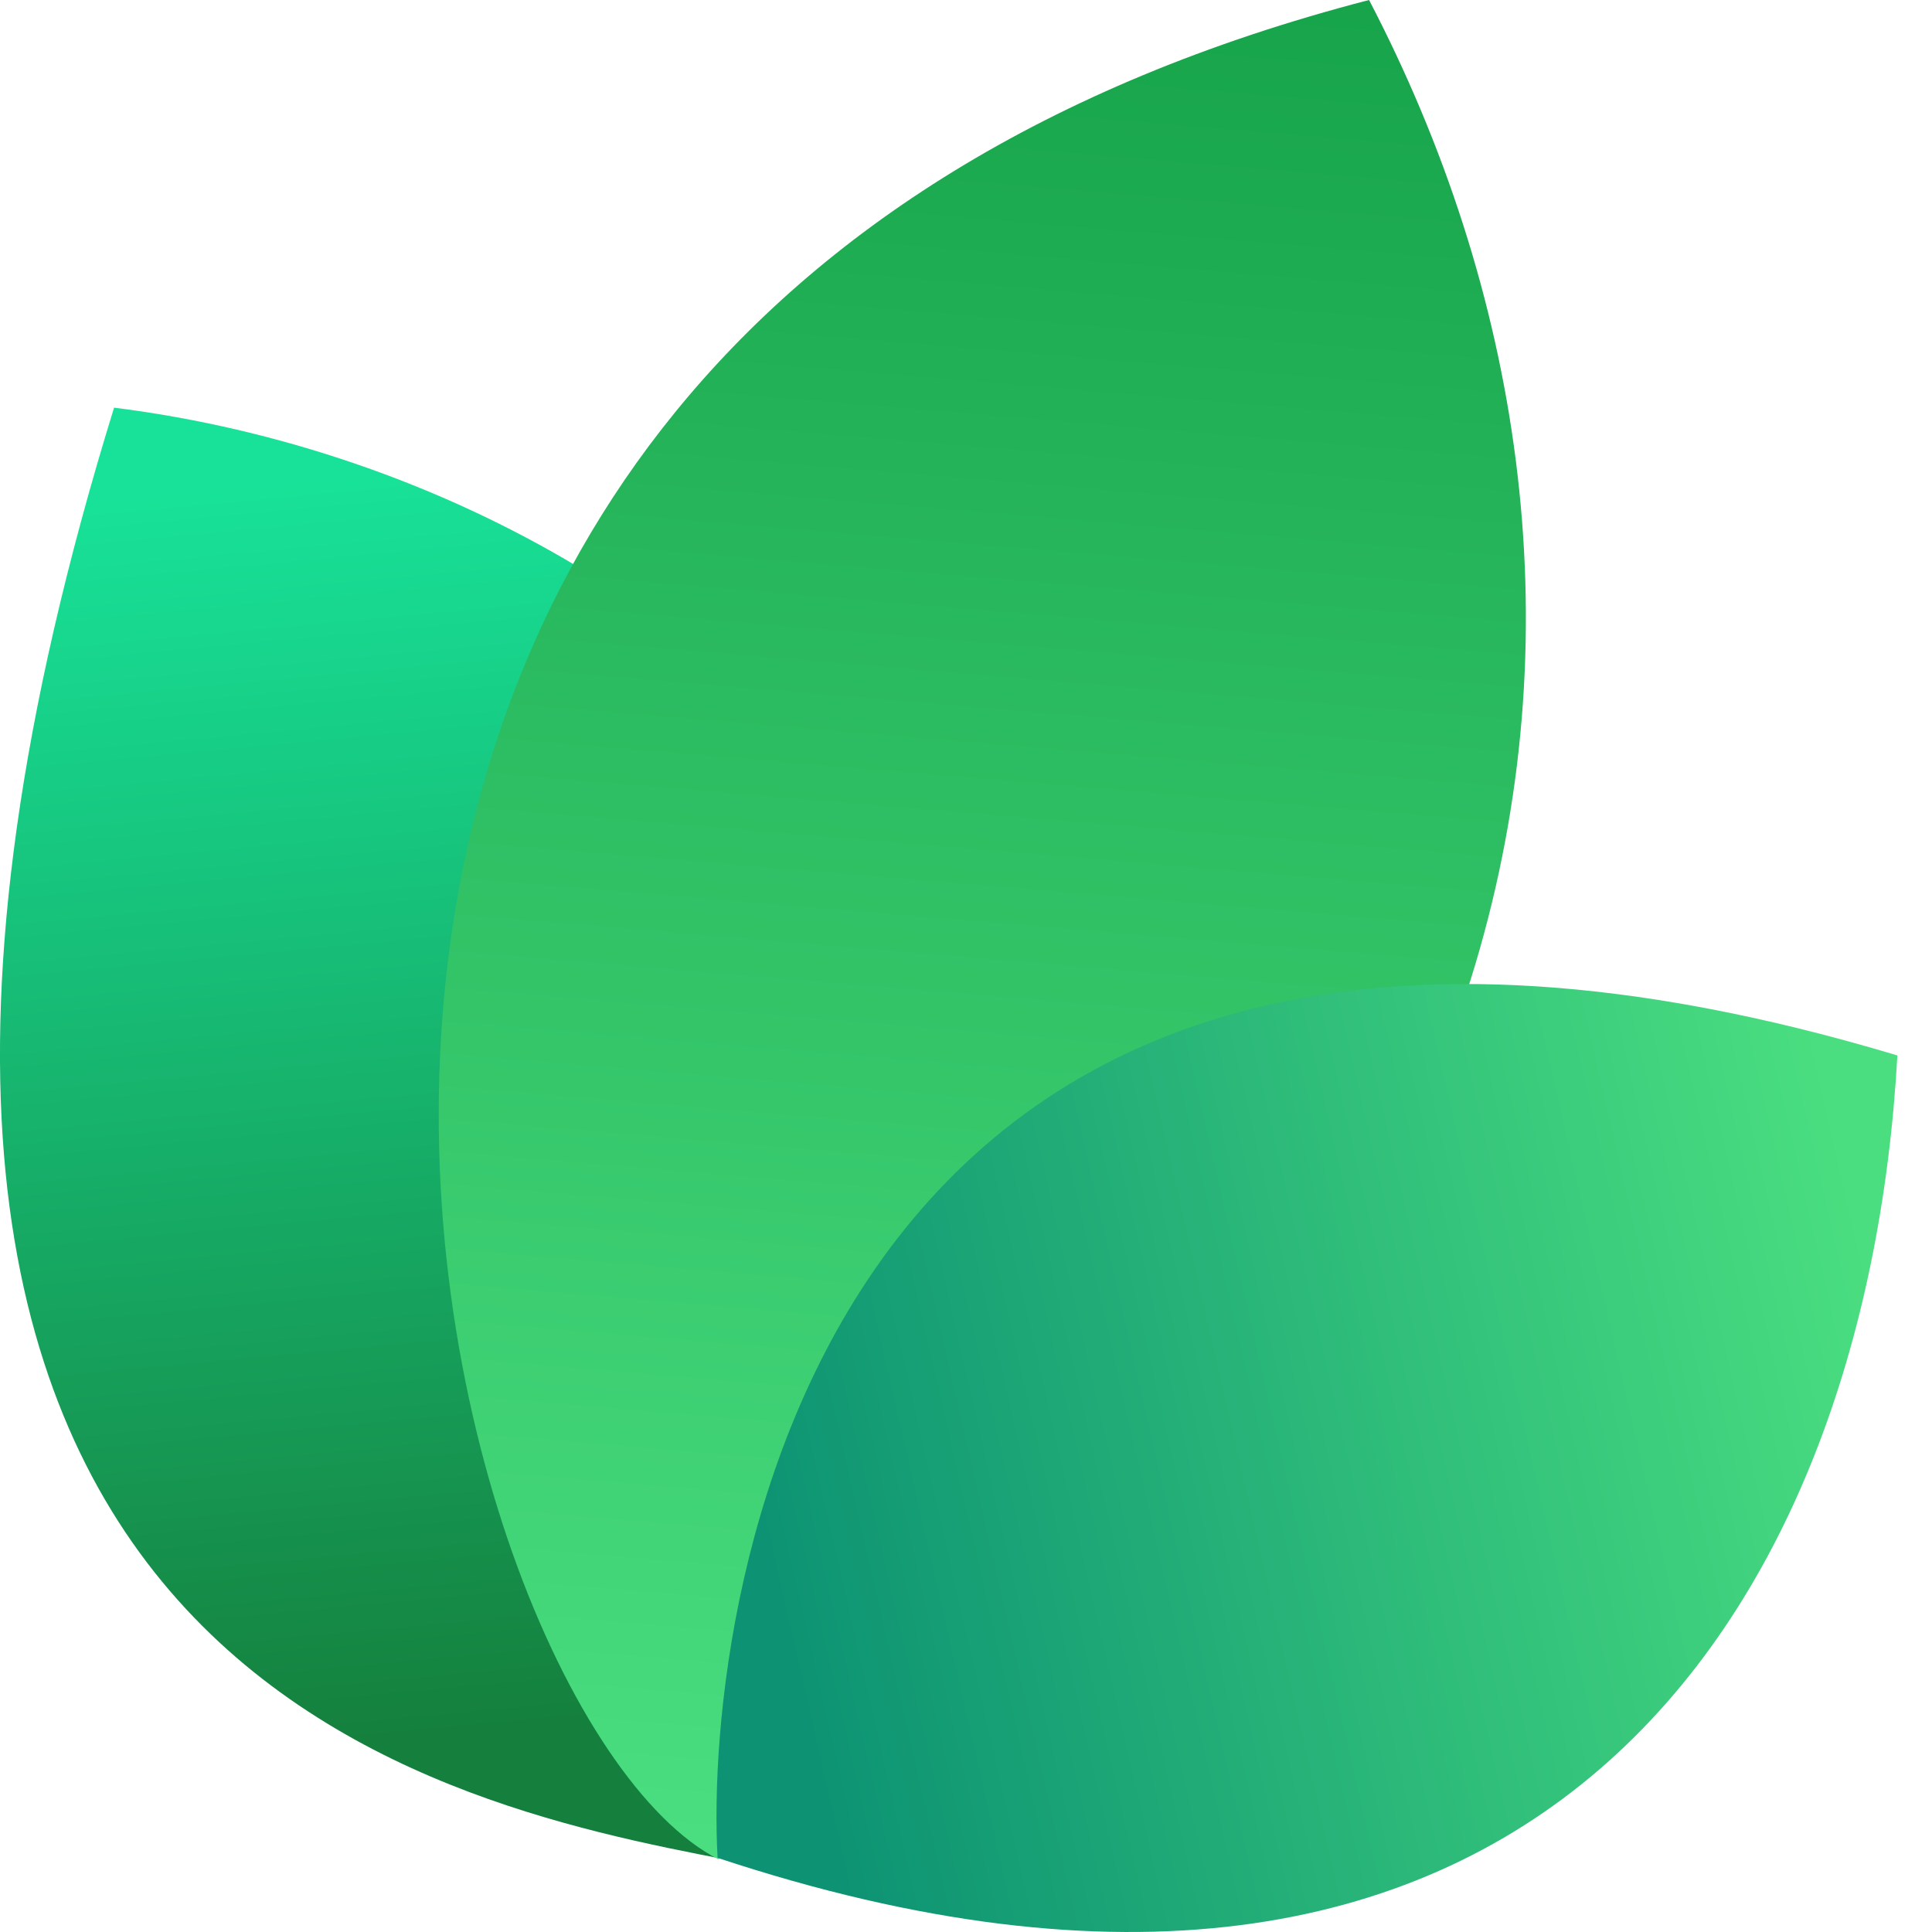
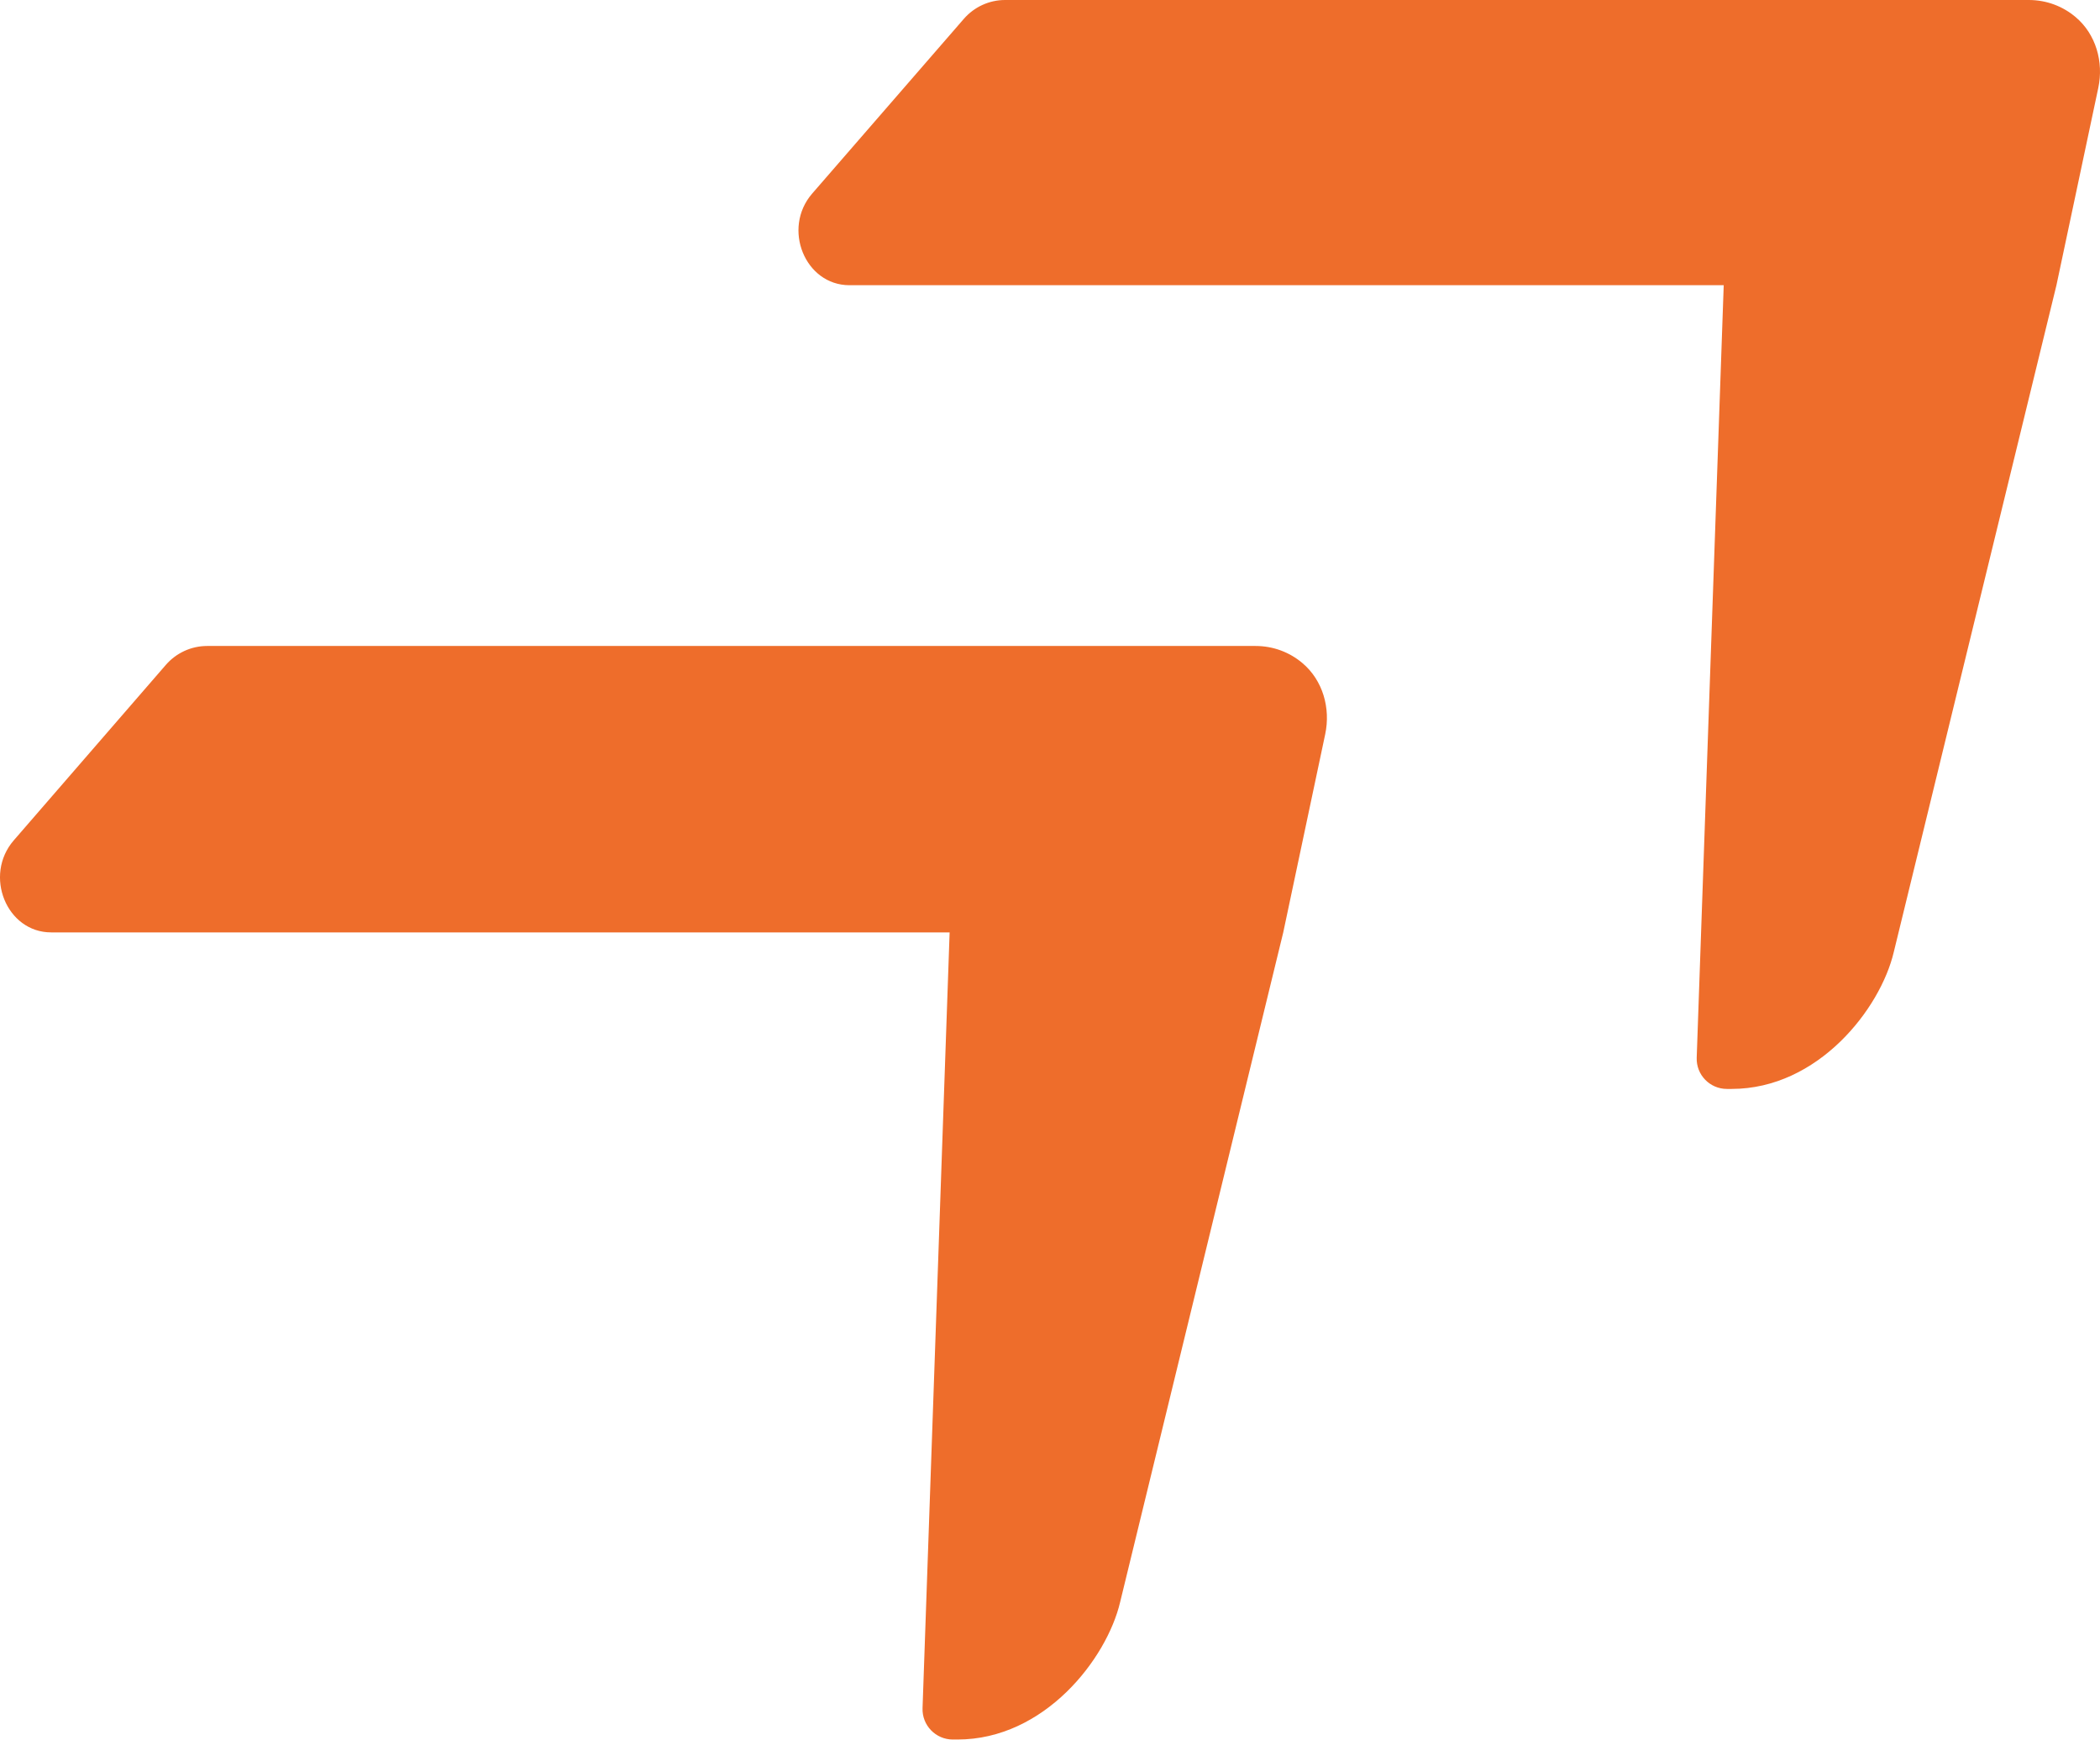
- <svg xmlns="http://www.w3.org/2000/svg" width="24" height="24" viewBox="0 0 24 24" fill="none">
-   <path d="M9.061 23.108C5.268 22.377 -3.391 20.627 1.417 5.064C9.634 6.099 16.973 14.064 9.061 23.108Z" fill="url(#paint0_linear_17557_2021)" />
-   <path d="M8.919 23.094C5.276 21.222 0.784 4.209 17.007 0C20.757 7.193 19.621 16.545 8.919 23.094Z" fill="url(#paint1_linear_17557_2021)" />
-   <path d="M8.914 23.079C8.735 19.882 10.159 9.085 23.57 13.111C23.181 20.123 18.984 26.418 8.914 23.079Z" fill="url(#paint2_linear_17557_2021)" />
-   <defs>
-     <linearGradient id="paint0_linear_17557_2021" x1="3.776" y1="5.916" x2="5.232" y2="21.559" gradientUnits="userSpaceOnUse">
-       <stop stop-color="#18E299" />
-       <stop offset="1" stop-color="#15803D" />
-     </linearGradient>
-     <linearGradient id="paint1_linear_17557_2021" x1="12.171" y1="-0.718" x2="10.19" y2="22.983" gradientUnits="userSpaceOnUse">
-       <stop stop-color="#16A34A" />
-       <stop offset="1" stop-color="#4ADE80" />
-     </linearGradient>
-     <linearGradient id="paint2_linear_17557_2021" x1="23.133" y1="15.353" x2="9.338" y2="18.52" gradientUnits="userSpaceOnUse">
-       <stop stop-color="#4ADE80" />
-       <stop offset="1" stop-color="#0D9373" />
-     </linearGradient>
-   </defs>
+ <svg xmlns="http://www.w3.org/2000/svg" width="910" height="754" viewBox="0 0 910 754" fill="none">
+   <path d="M574.251 318.27L556.076 404.149L485.391 694.438C479.583 719.094 452.557 754 414.903 754H412.888C405.46 754 399.494 747.826 399.77 740.386L411.505 404.149H22.164C2.843 404.149 -7.193 379.454 5.964 364.257L71.869 288.192C76.373 283.008 82.892 280 89.767 280H544.064C551.809 280 558.921 282.77 564.413 287.44C573.224 294.881 576.661 306.951 574.251 318.27Z" fill="#EE6D2B" />
+   <path d="M909.253 38.108L891.126 123.626L820.631 412.69C814.838 437.241 787.885 472 750.333 472H748.323C740.915 472 734.965 465.852 735.24 458.443L746.944 123.626H368.105C348.836 123.626 338.827 99.034 351.948 83.901L417.676 8.158C422.168 2.995 428.67 0 435.526 0H879.147C886.871 0 893.963 2.759 899.441 7.409C908.228 14.818 911.656 26.837 909.253 38.108Z" fill="#EE6D2B" />
</svg>
